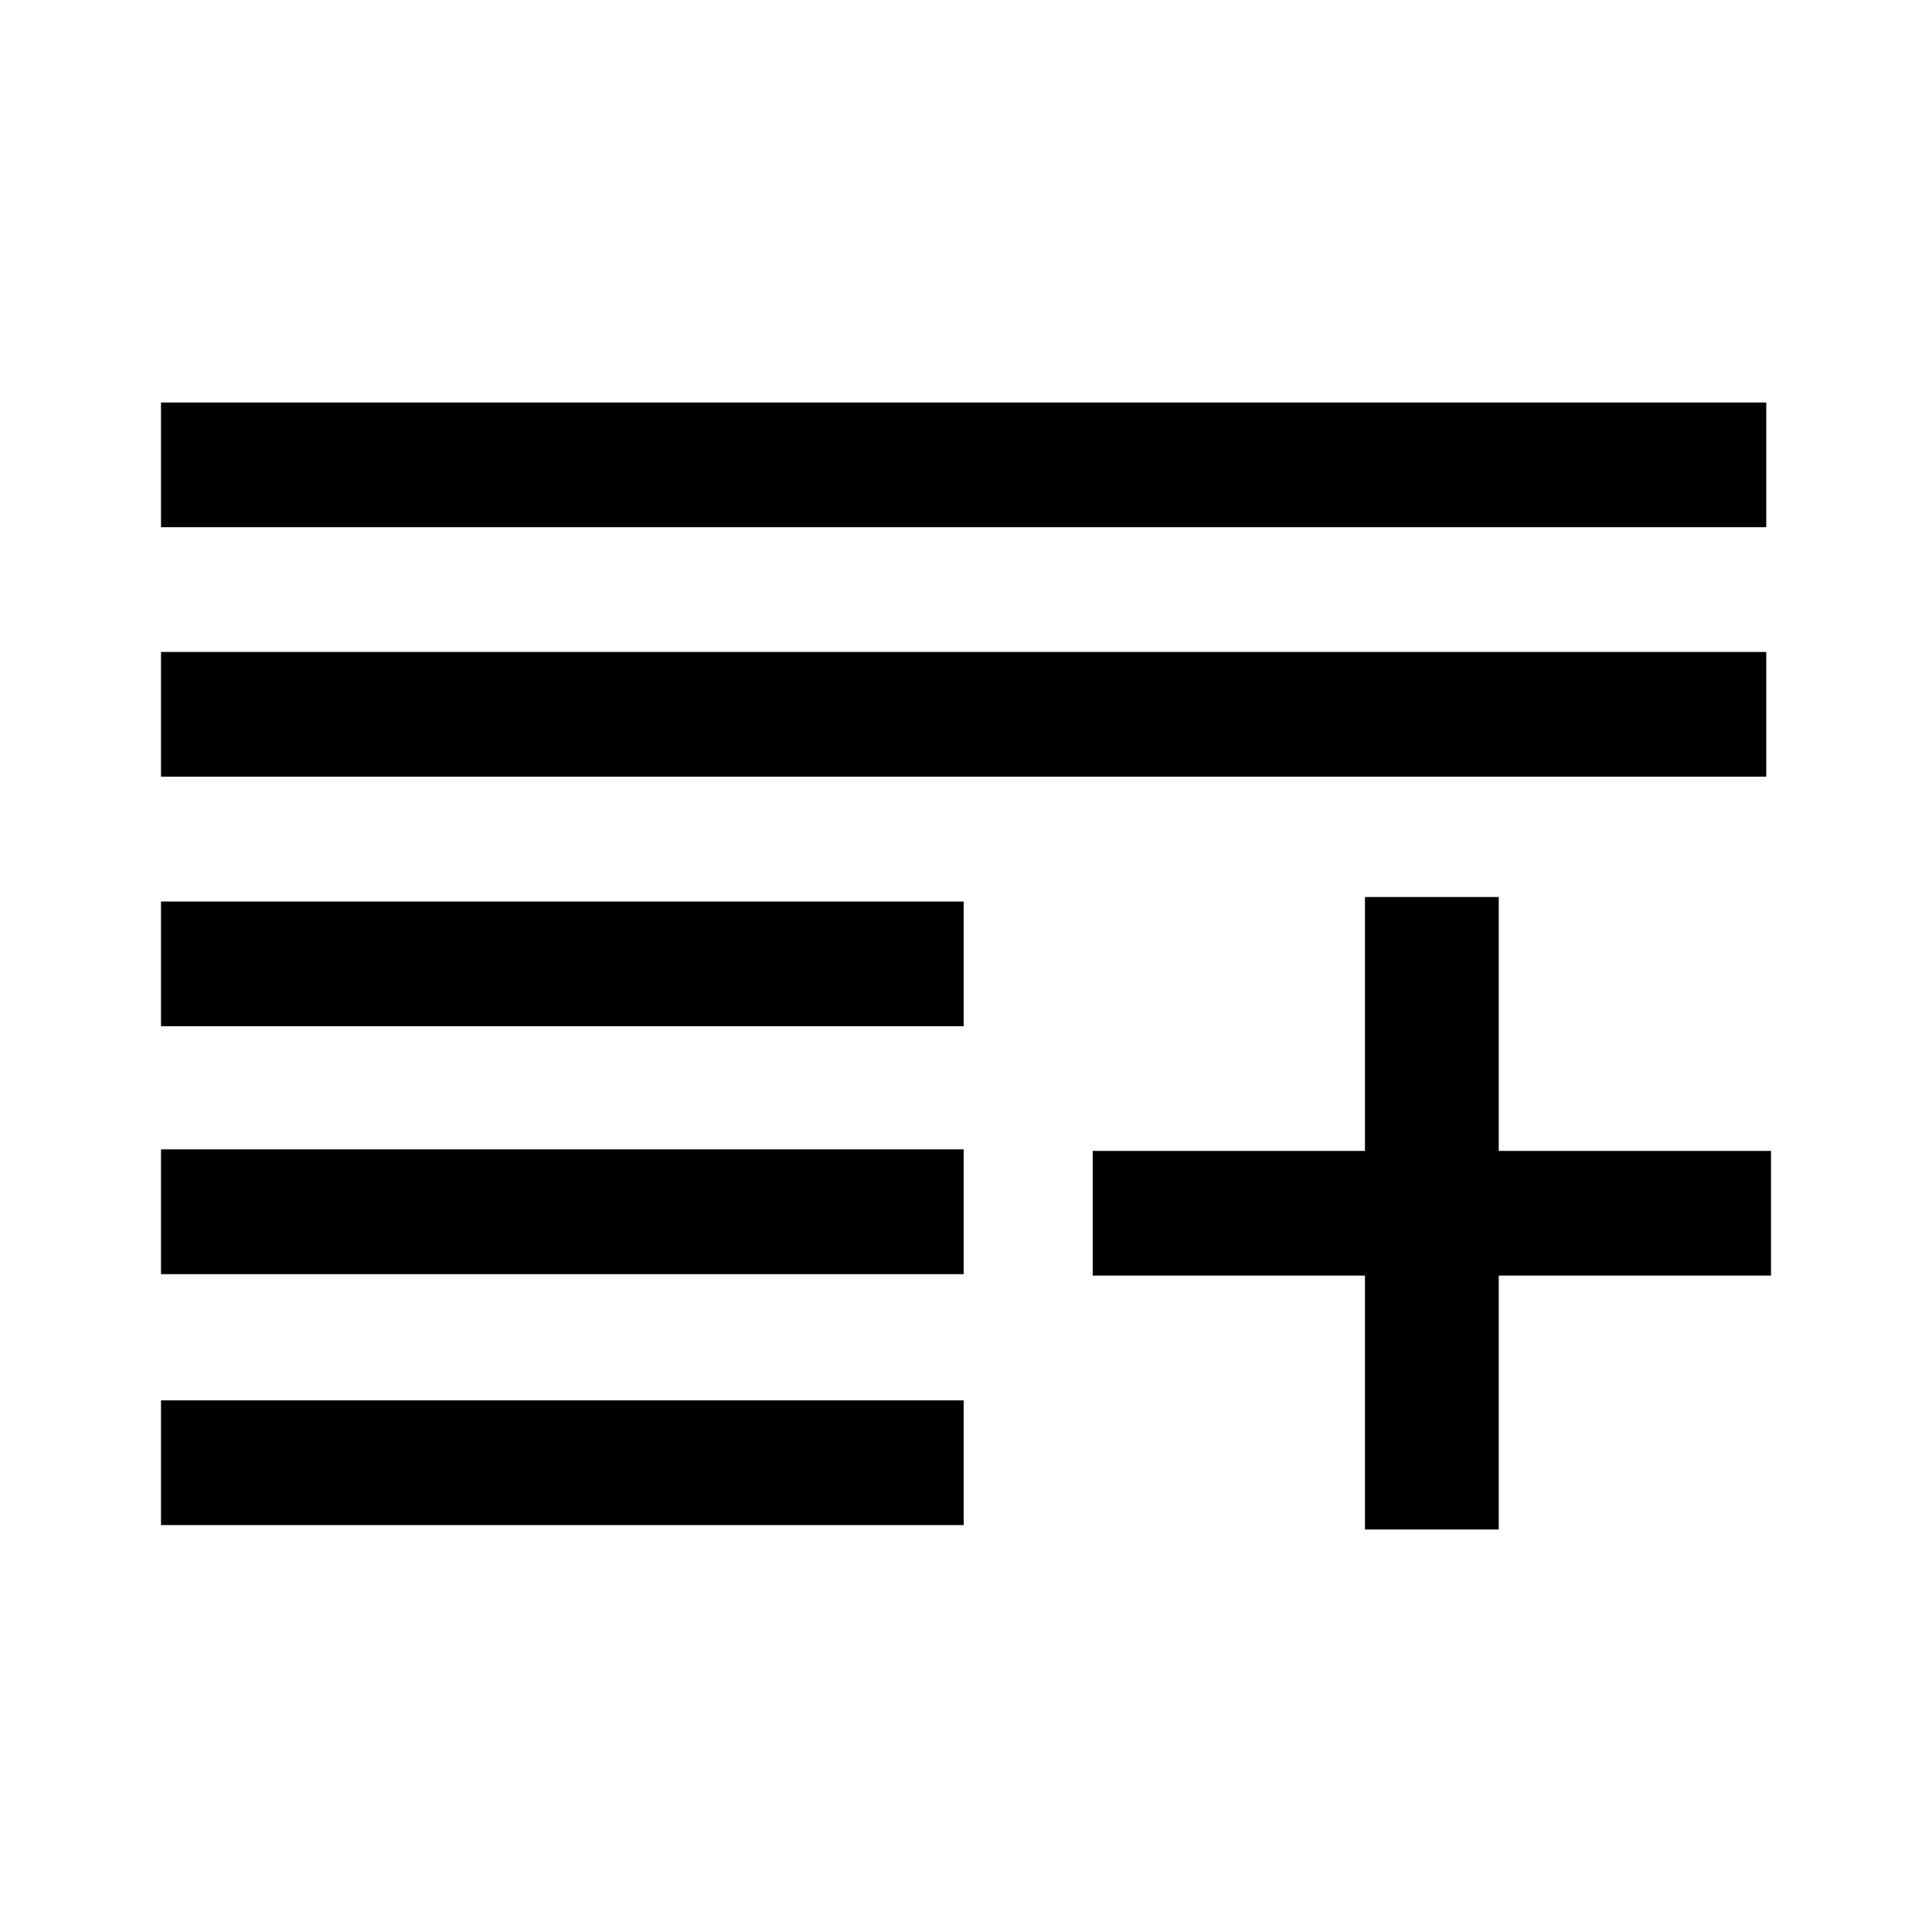
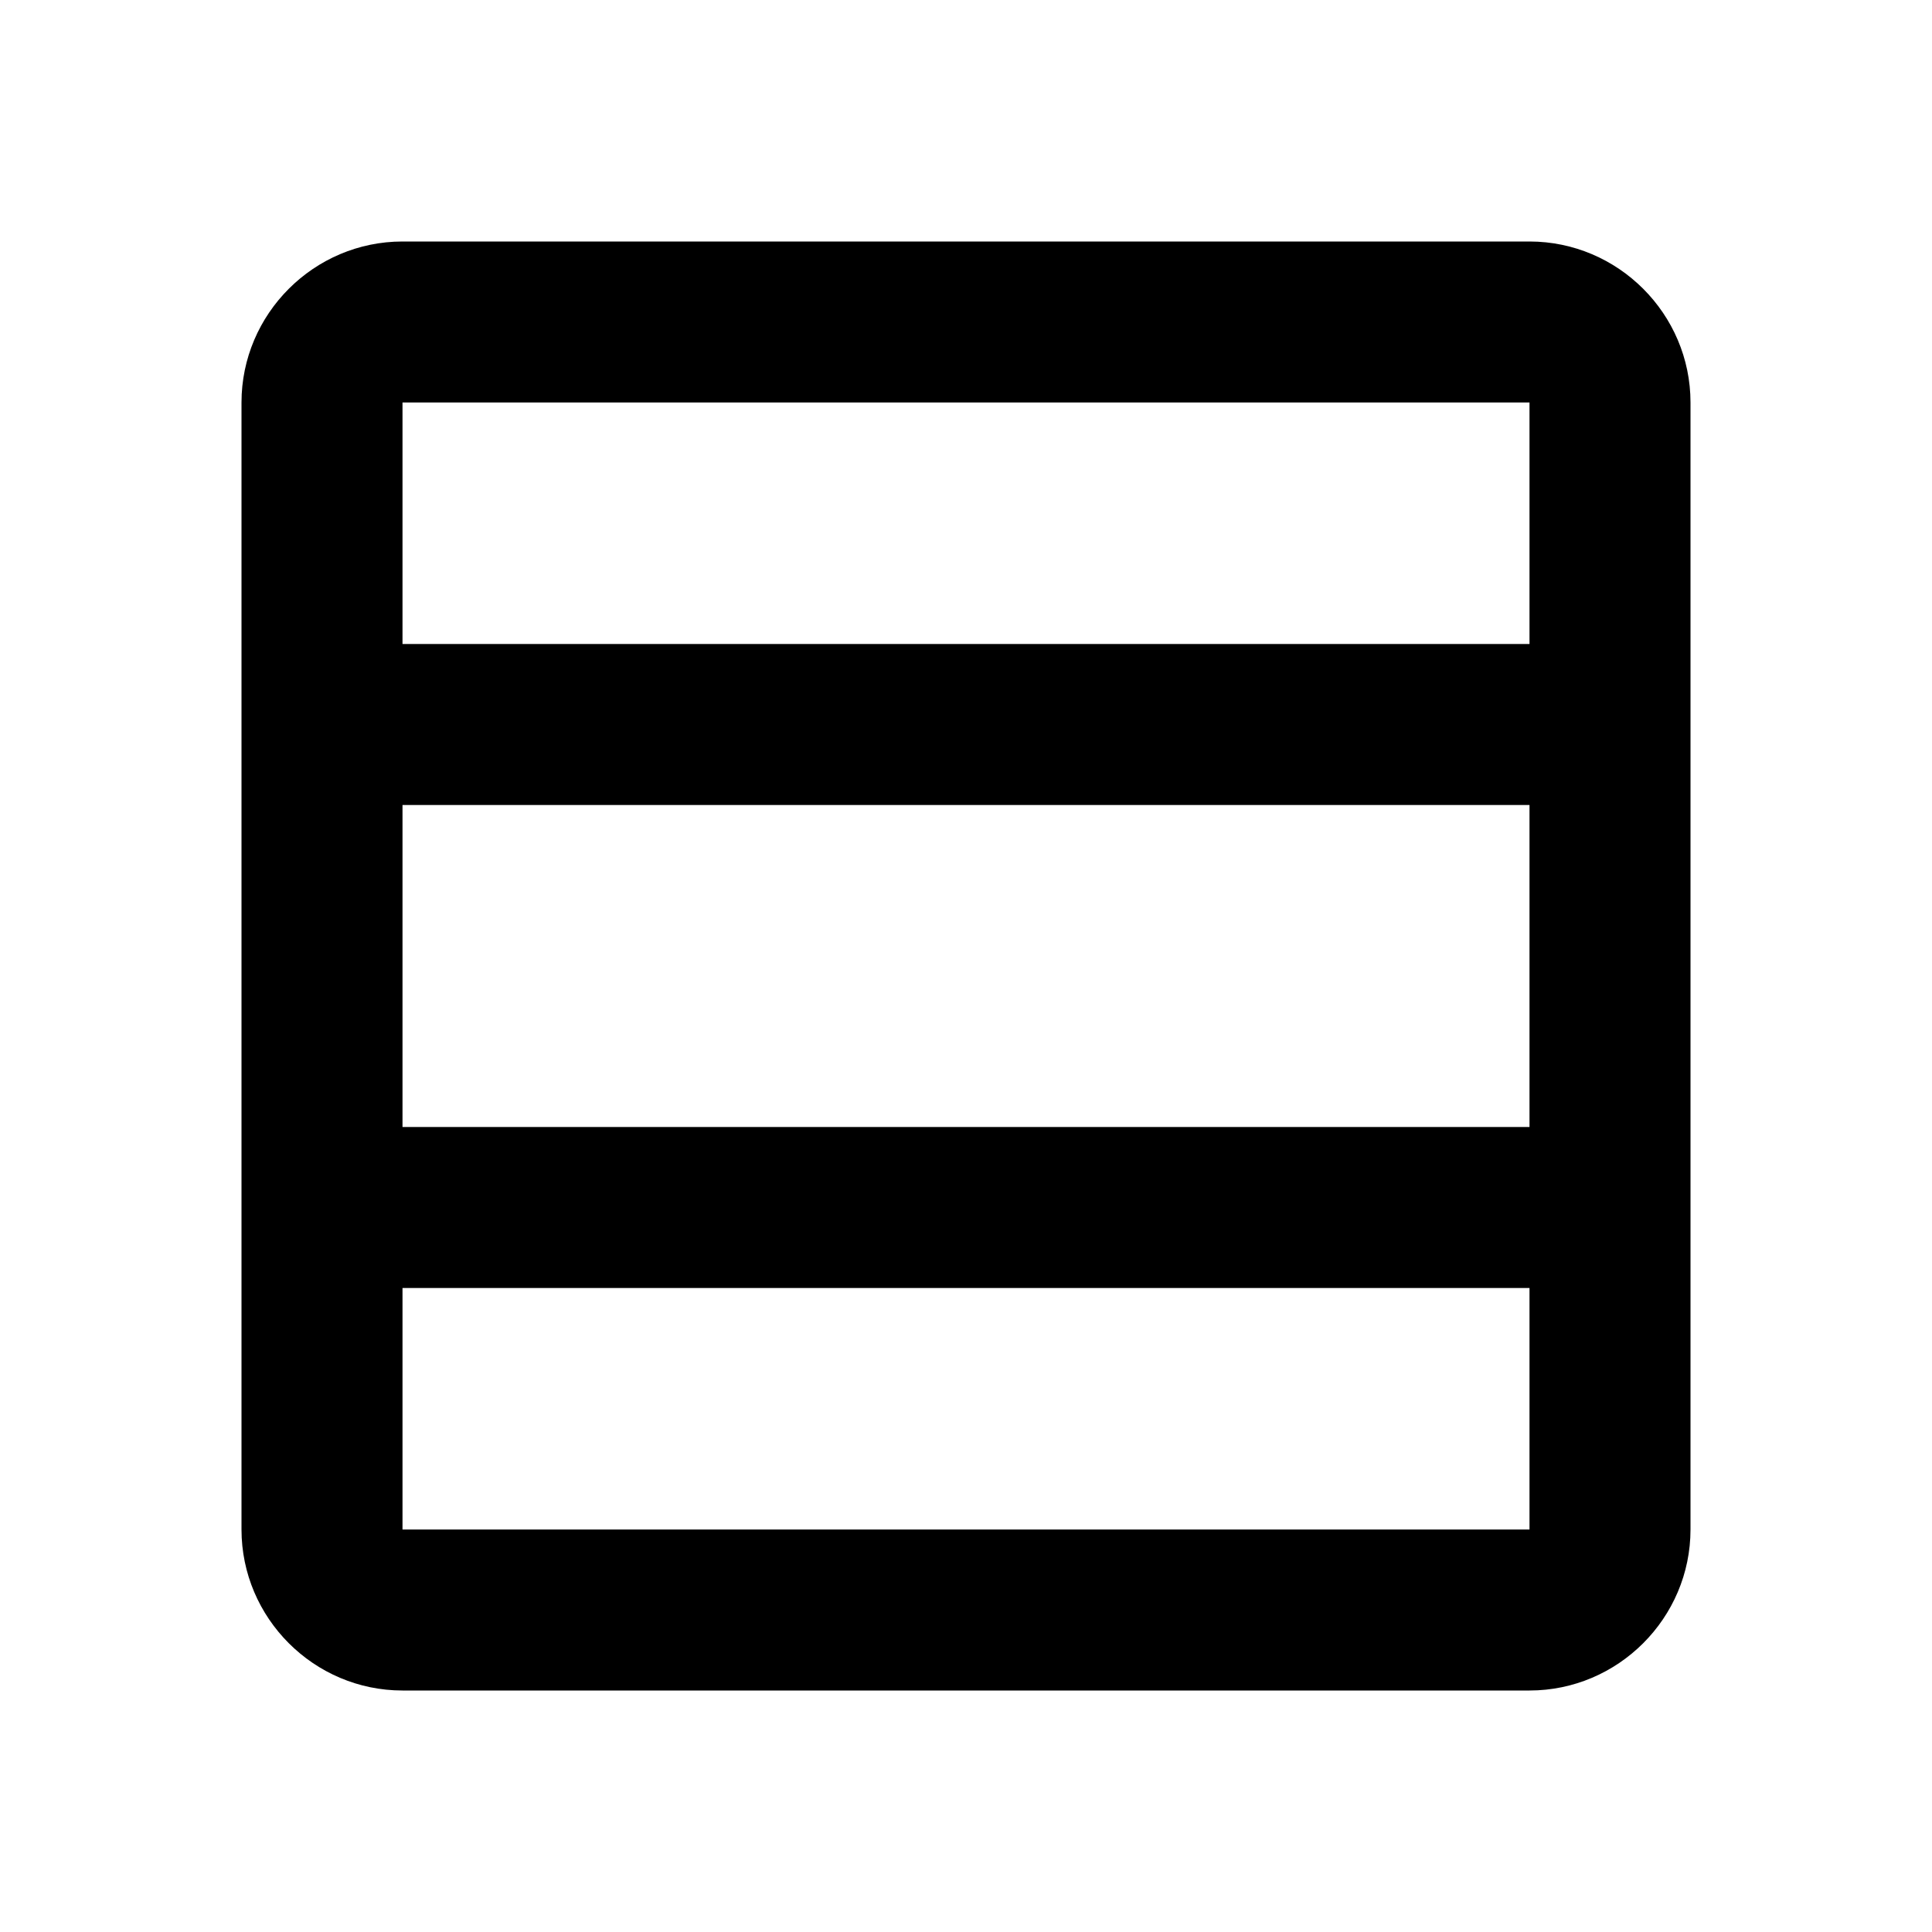
- <svg xmlns="http://www.w3.org/2000/svg" version="1.1" viewBox="0 0 24 24" height="24" width="24">
-   <path style="stroke-width:0.802" d="M 18.618,14.297 H 22 v 1.549 H 18.618 V 19 h -1.662 v -3.154 h -3.382 v -1.549 h 3.382 V 11.143 h 1.662 z m -6.647,4.648 H 2 v -1.549 h 9.971 z m 0,-3.117 H 2 V 14.278 h 9.971 z m 0,-3.08 H 2 v -1.549 h 9.971 z M 21.941,9.648 H 2 V 8.099 h 19.941 z m 0,-3.099 H 2 V 5 h 19.941 z" />
+ <svg xmlns="http://www.w3.org/2000/svg" enable-background="new 0 0 24 24" height="24" viewBox="0 0 24 24" width="24">
+   <path d="M19,3H5C3.9,3,3,3.9,3,5v14c0,1.1,0.9,2,2,2h14c1.1,0,2-0.9,2-2V5C21,3.9,20.1,3,19,3z M19,5v3H5V5H19z M19,10v4H5v-4H19z M5,19v-3h14v3H5z" />
</svg>
